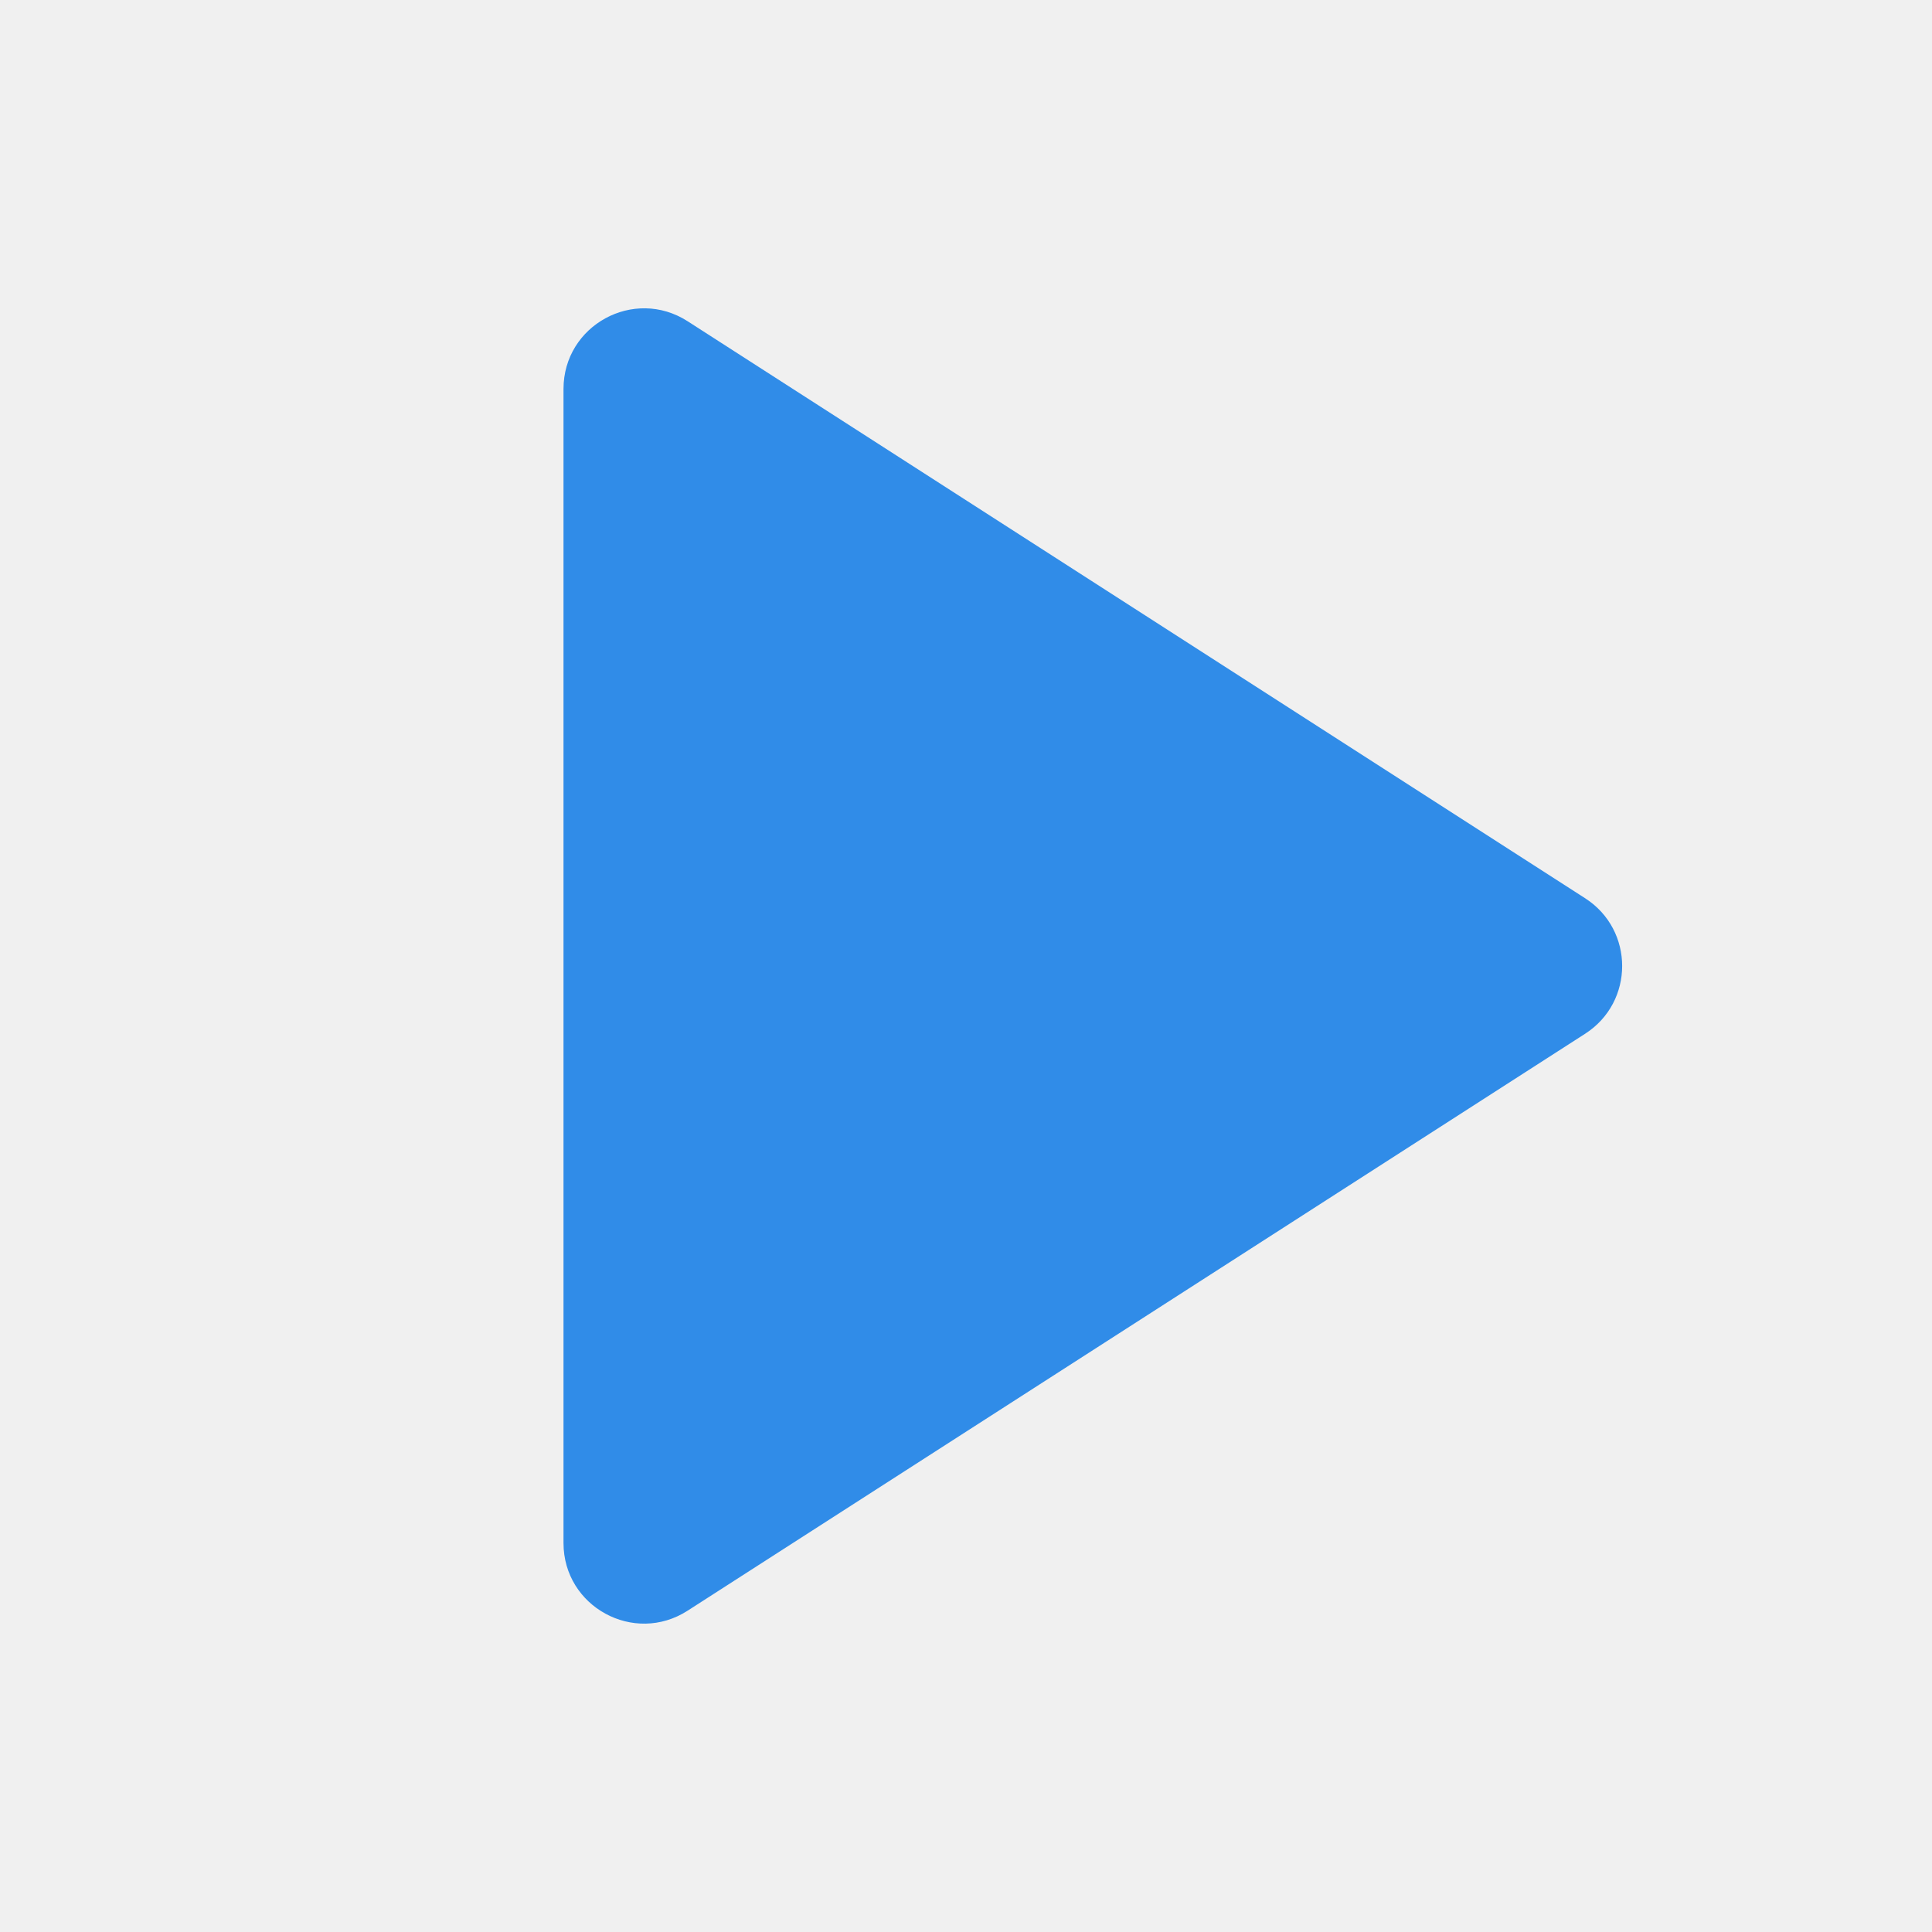
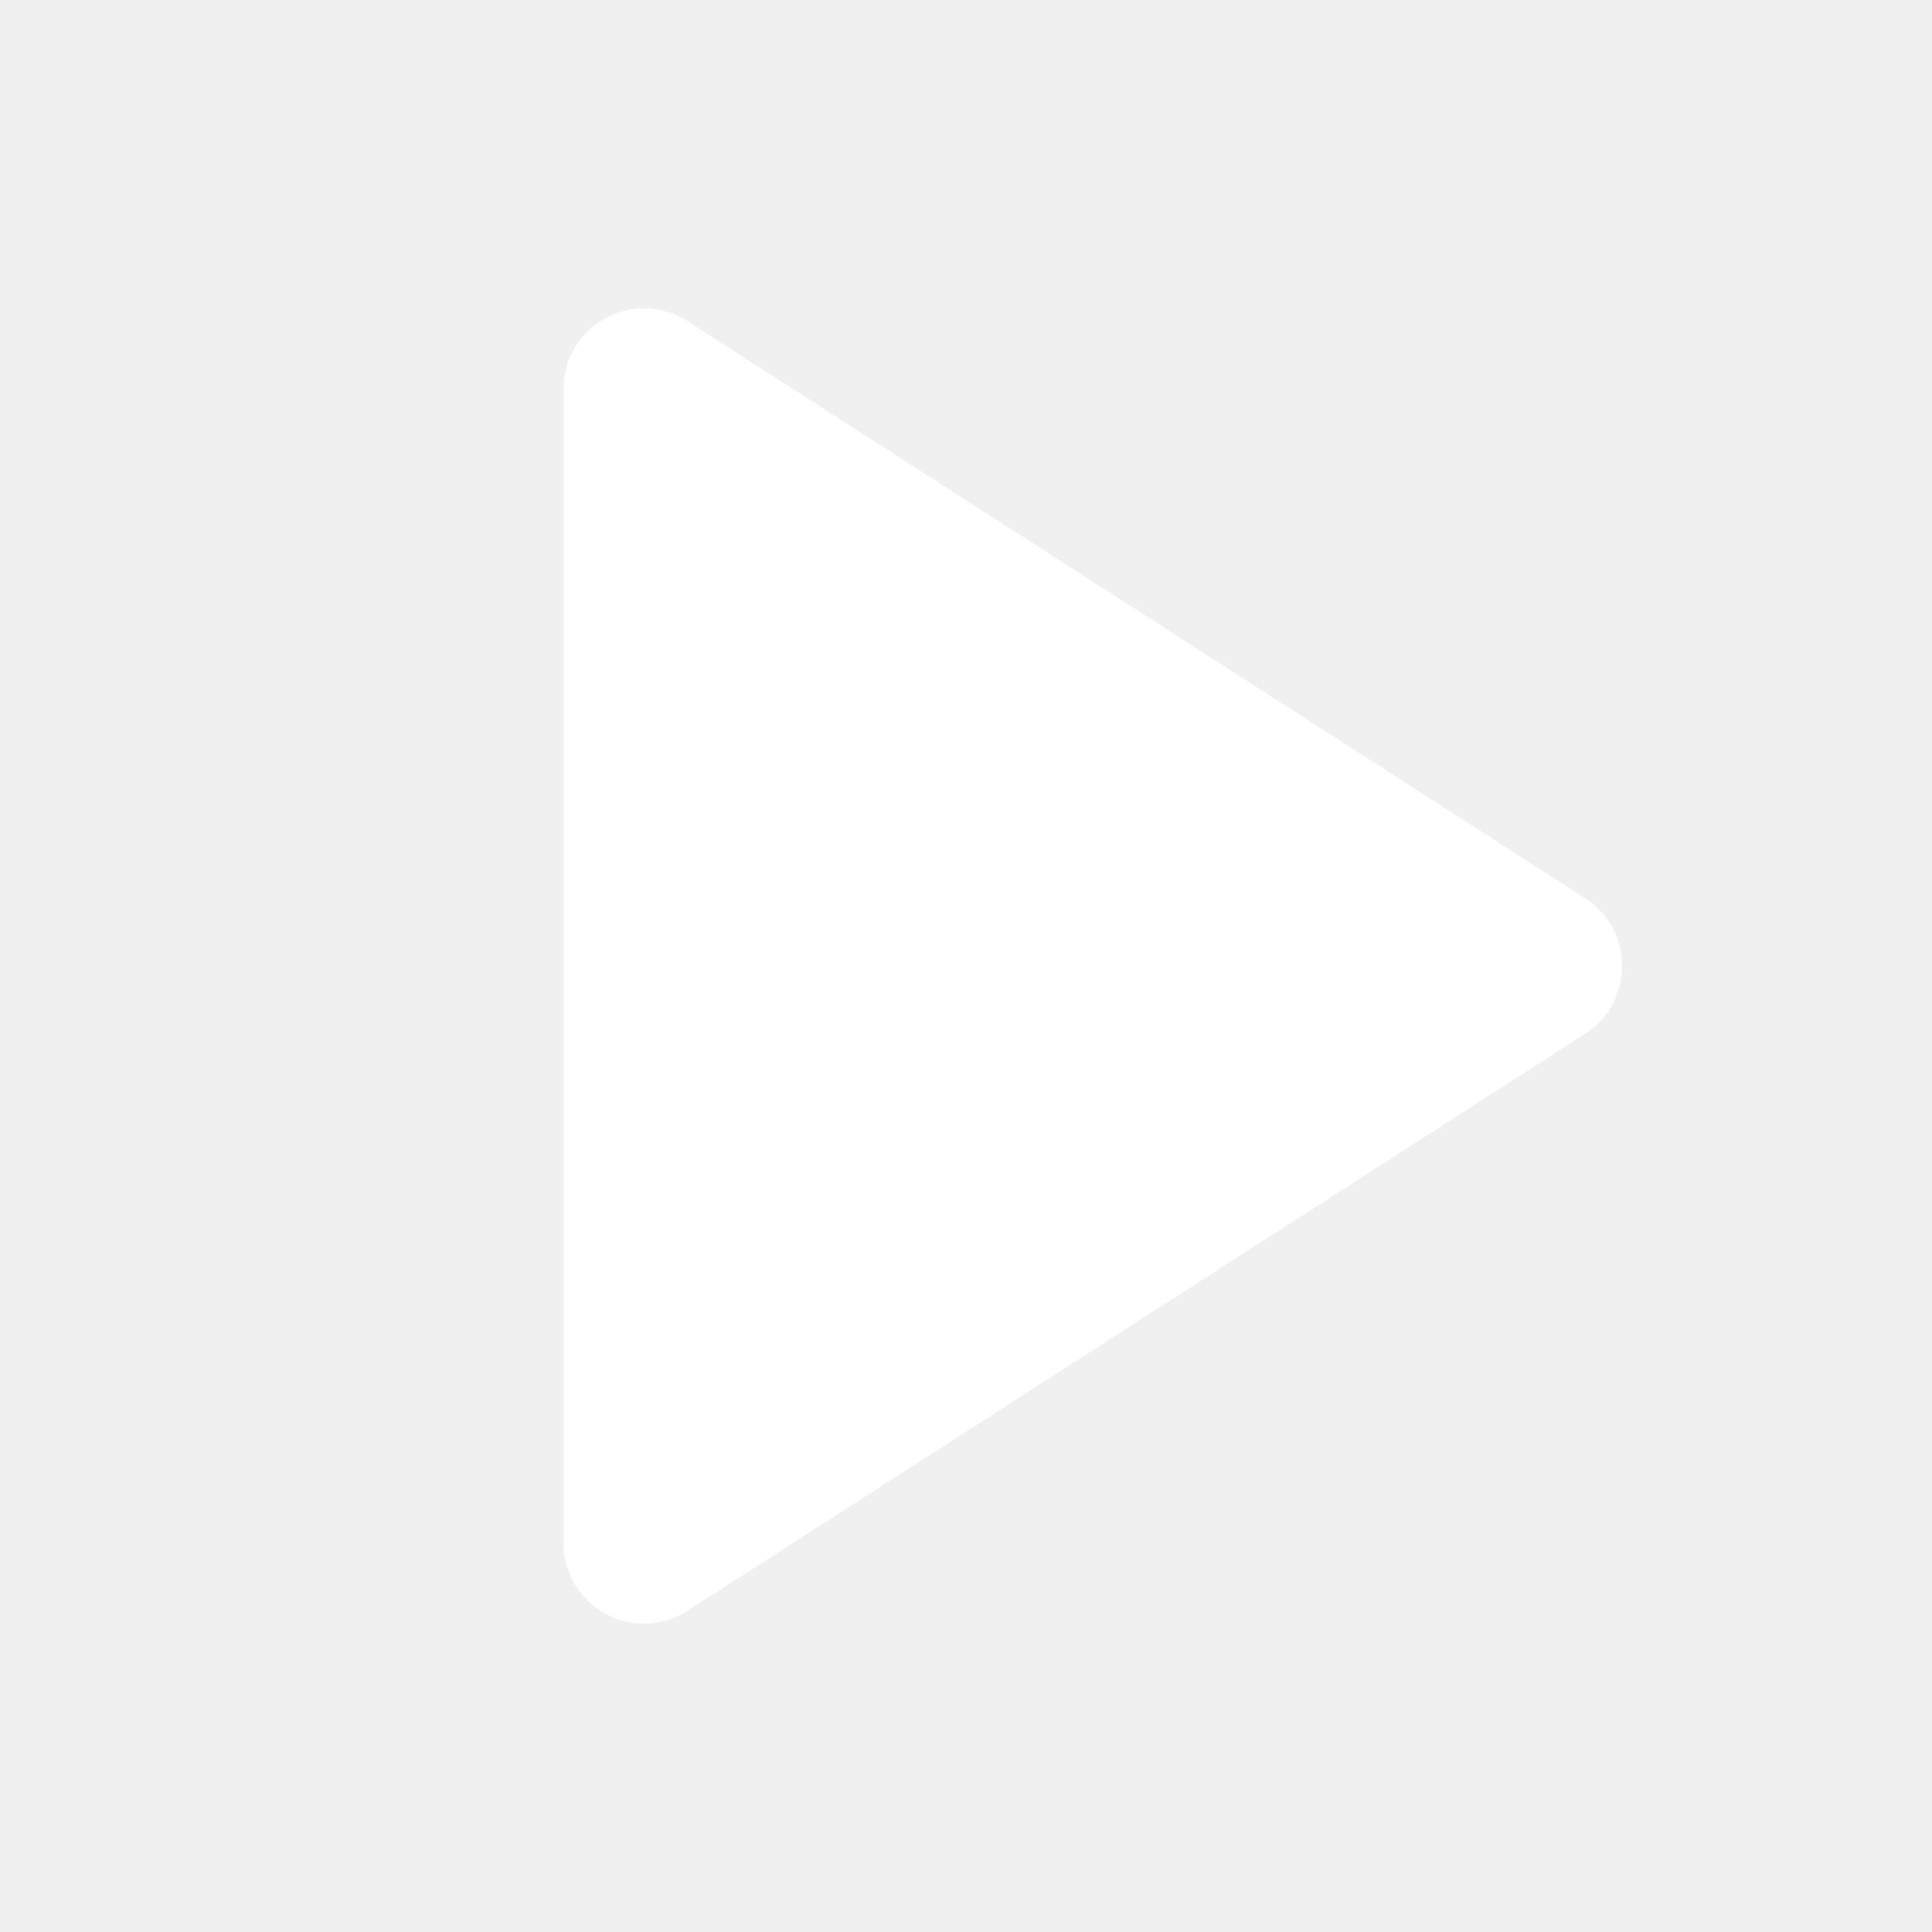
<svg xmlns="http://www.w3.org/2000/svg" width="24" height="24" viewBox="0 0 24 24" fill="none">
-   <path d="M7 4.832C7 4.04 7.875 3.563 8.541 3.99L19.692 11.159C20.304 11.553 20.304 12.447 19.692 12.841L8.541 20.009C7.875 20.437 7 19.959 7 19.168V4.832Z" fill="#308CE8" />
+   <path d="M7 4.832C7 4.04 7.875 3.563 8.541 3.99L19.692 11.159C20.304 11.553 20.304 12.447 19.692 12.841L8.541 20.009C7.875 20.437 7 19.959 7 19.168V4.832Z" fill="white" />
</svg>
